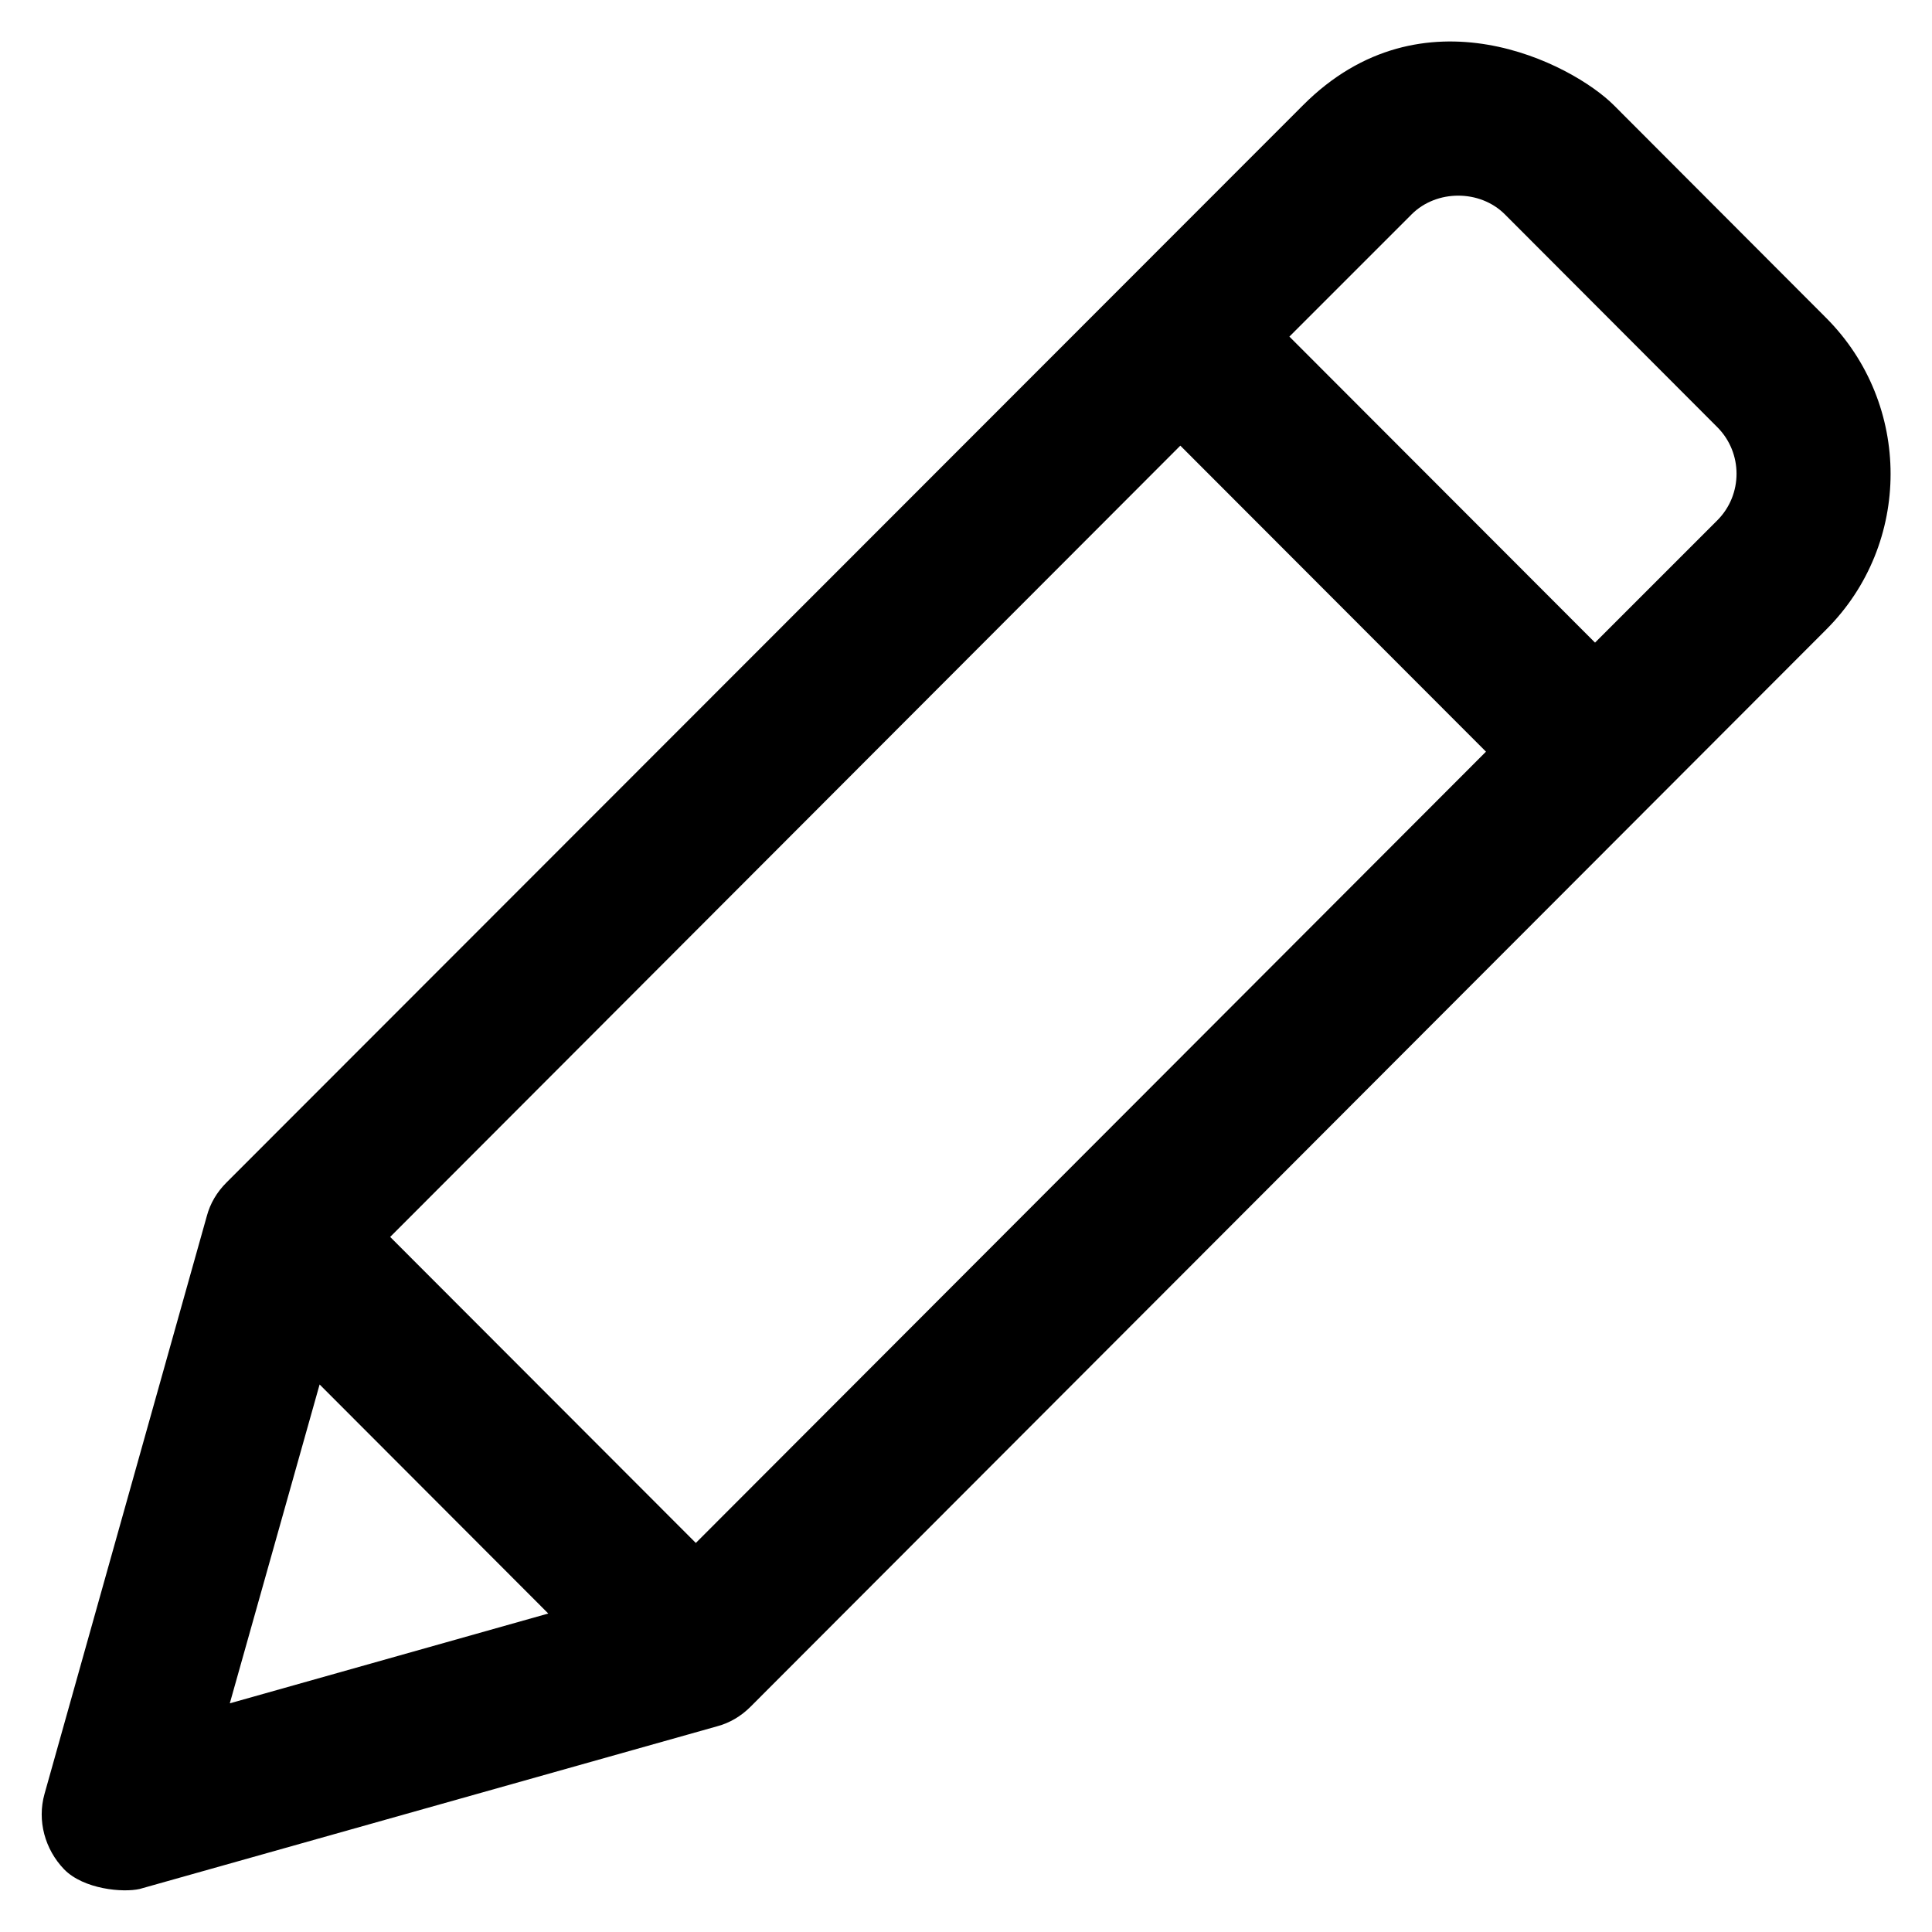
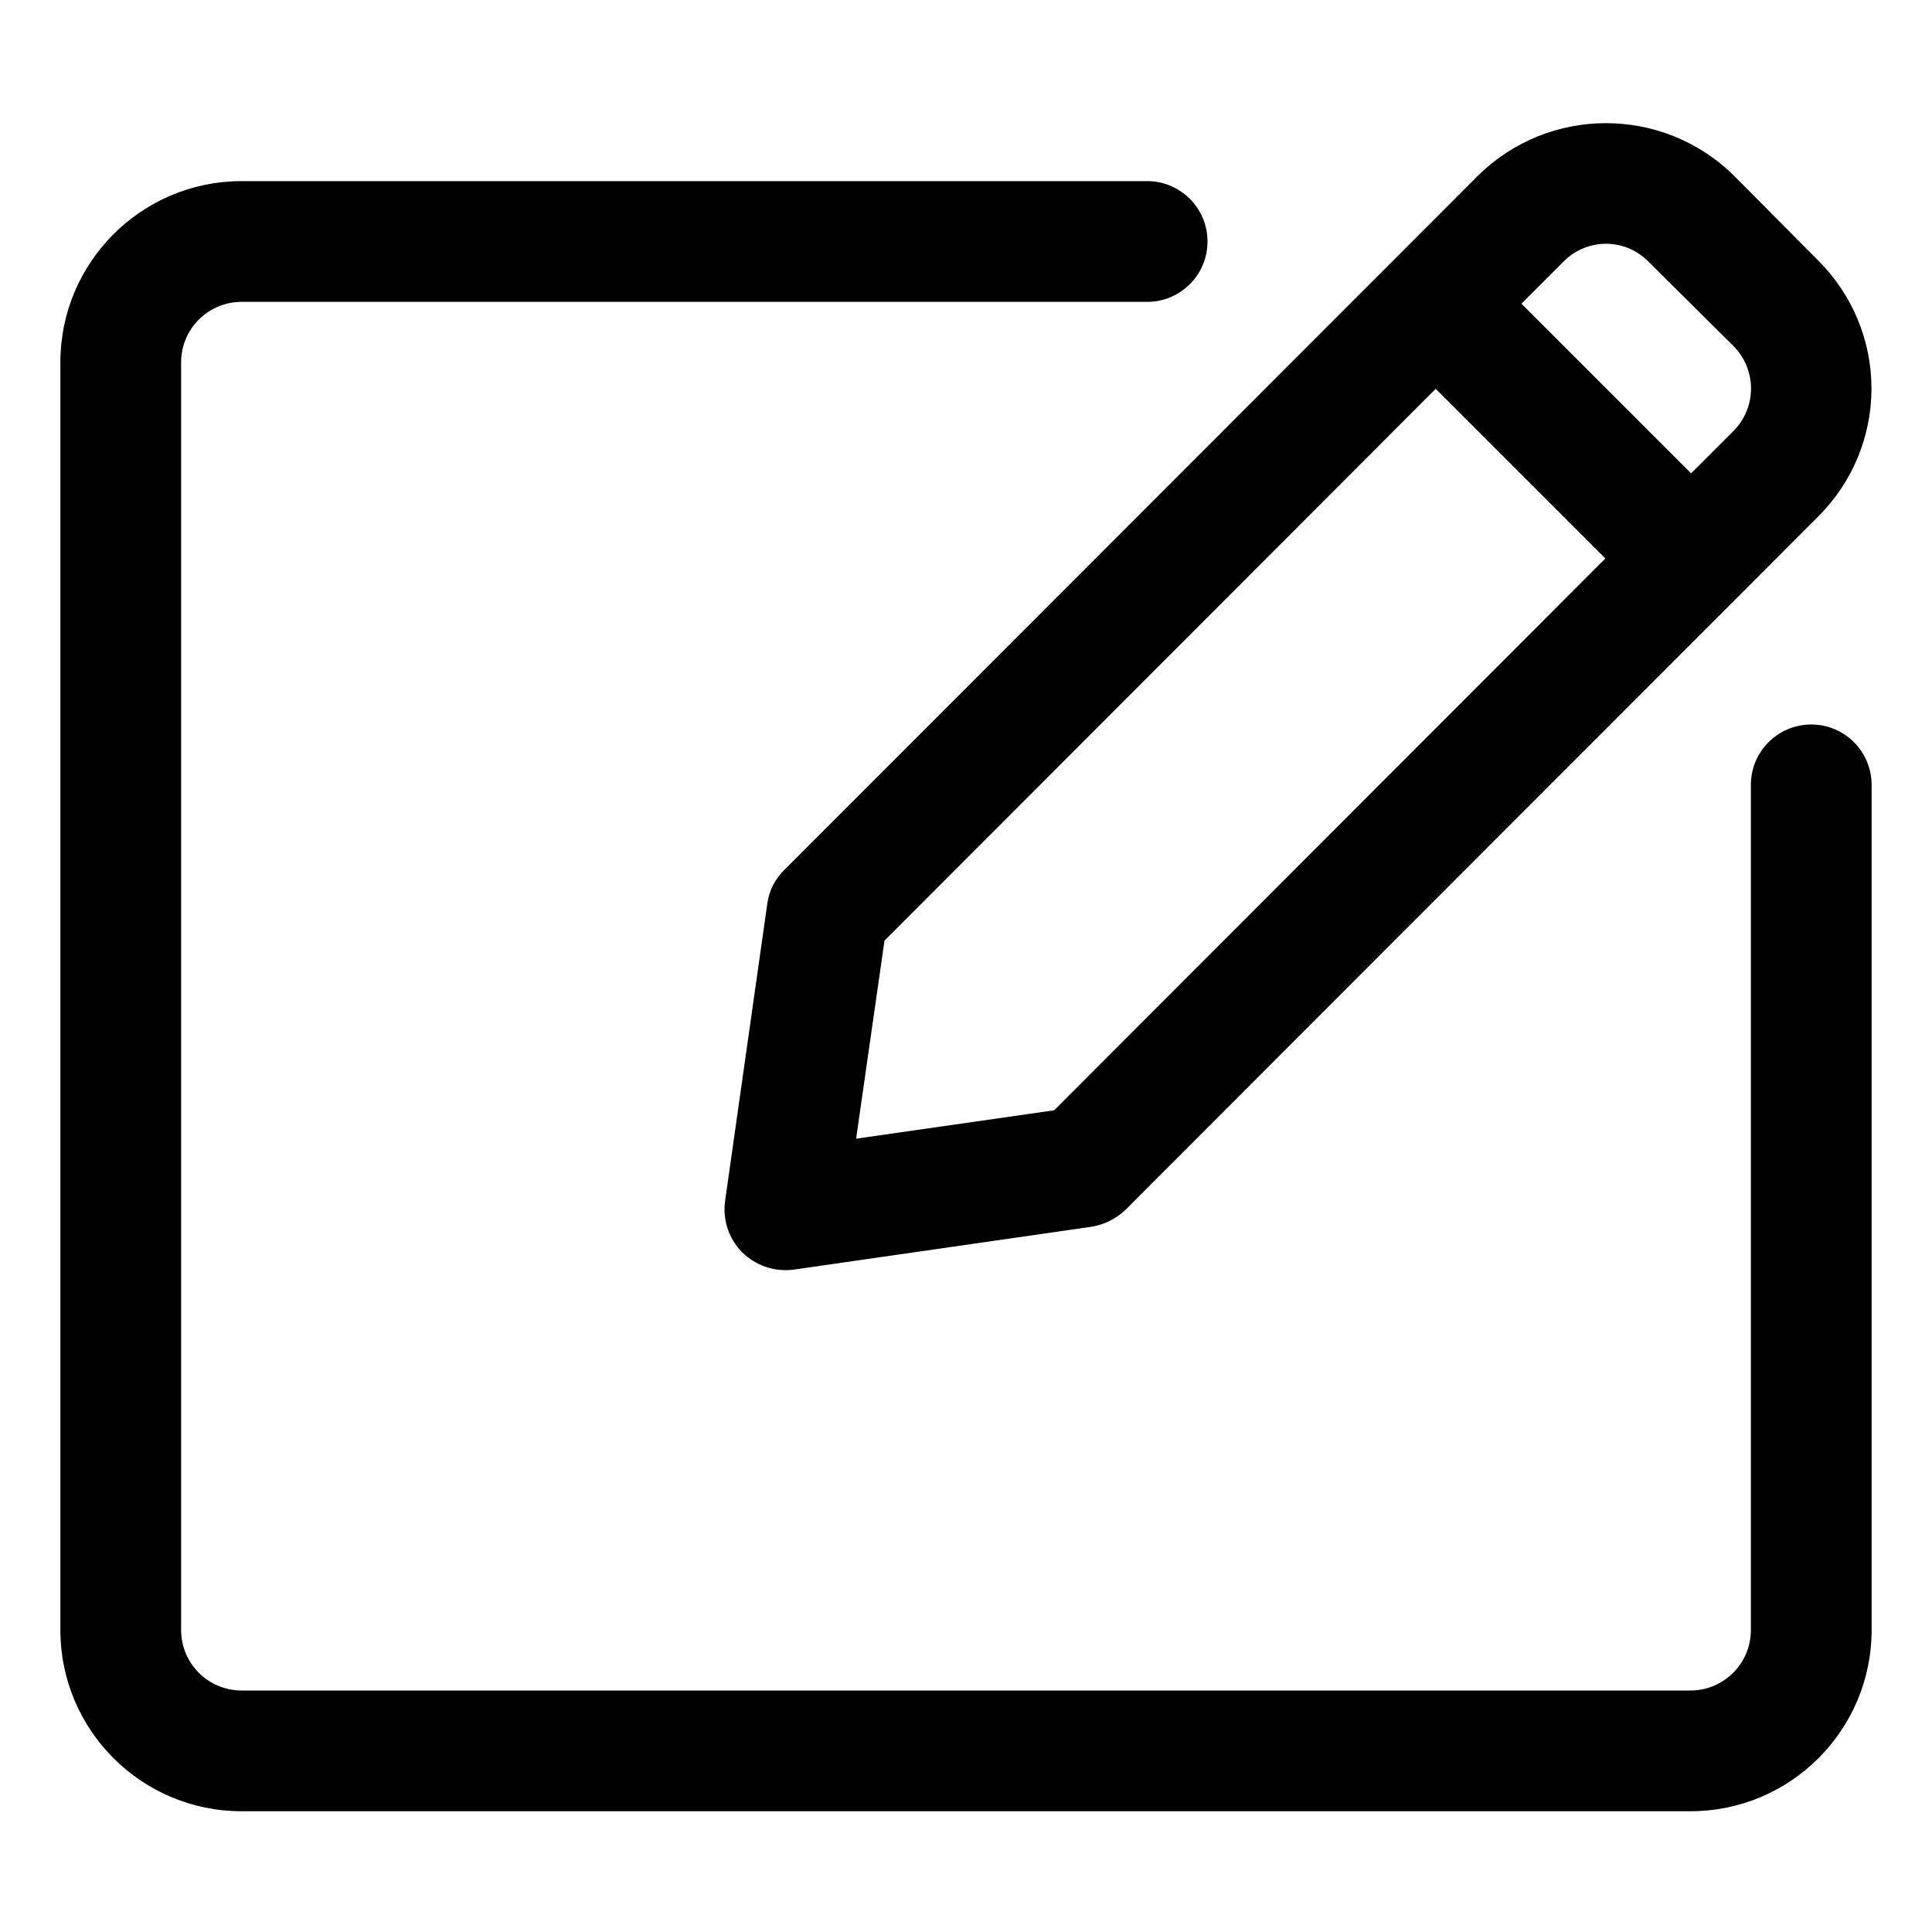
- <svg xmlns="http://www.w3.org/2000/svg" version="1.1" viewBox="0 0 512 512" enable-background="new 0 0 512 512">
-   <g>
-     <g>
-       <path d="m455.1,137.9l-32.4,32.4-81-81.1 32.4-32.4c6.6-6.6 18.1-6.6 24.7,0l56.3,56.4c6.8,6.8 6.8,17.9 0,24.7zm-270.7,271l-81-81.1 209.4-209.7 81,81.1-209.4,209.7zm-99.7-42l60.6,60.7-84.4,23.8 23.8-84.5zm399.3-282.6l-56.3-56.4c-11-11-50.7-31.8-82.4,0l-285.3,285.5c-2.5,2.5-4.3,5.5-5.2,8.9l-43,153.1c-2,7.1 0.1,14.7 5.2,20 5.2,5.3 15.6,6.2 20,5.2l153-43.1c3.4-0.9 6.4-2.7 8.9-5.2l285.1-285.5c22.7-22.7 22.7-59.7 0-82.5z" />
-     </g>
-   </g>
+ <svg xmlns="http://www.w3.org/2000/svg" id="Layer_1" height="512" viewBox="0 0 32 32" width="512" data-name="Layer 1">
+   <path d="m30.12 4.32-1.4-1.41a3.018 3.018 0 0 0 -4.24 0l-11.48 11.49a.954.954 0 0 0 -.29.56l-.7 4.93a1.012 1.012 0 0 0 .28.85 1.029 1.029 0 0 0 .85.29l4.93-.71a1.06 1.06 0 0 0 .57-.28l11.48-11.49a2.988 2.988 0 0 0 0-4.23zm-12.66 14.07-3.28.47.47-3.28 9.13-9.14 2.81 2.81zm11.25-11.25-.7.7-2.81-2.81.7-.7a.984.984 0 0 1 1.4 0l1.41 1.4a.996.996 0 0 1 0 1.41z" />
+   <path d="m30 12a1 1 0 0 0 -1 1v14a1.001 1.001 0 0 1 -1 1h-24a1.001 1.001 0 0 1 -1-1v-21a1.001 1.001 0 0 1 1-1h15a1 1 0 0 0 0-2h-15a3.003 3.003 0 0 0 -3 3v21a3.003 3.003 0 0 0 3 3h24a3.003 3.003 0 0 0 3-3v-14a1 1 0 0 0 -1-1z" />
</svg>
